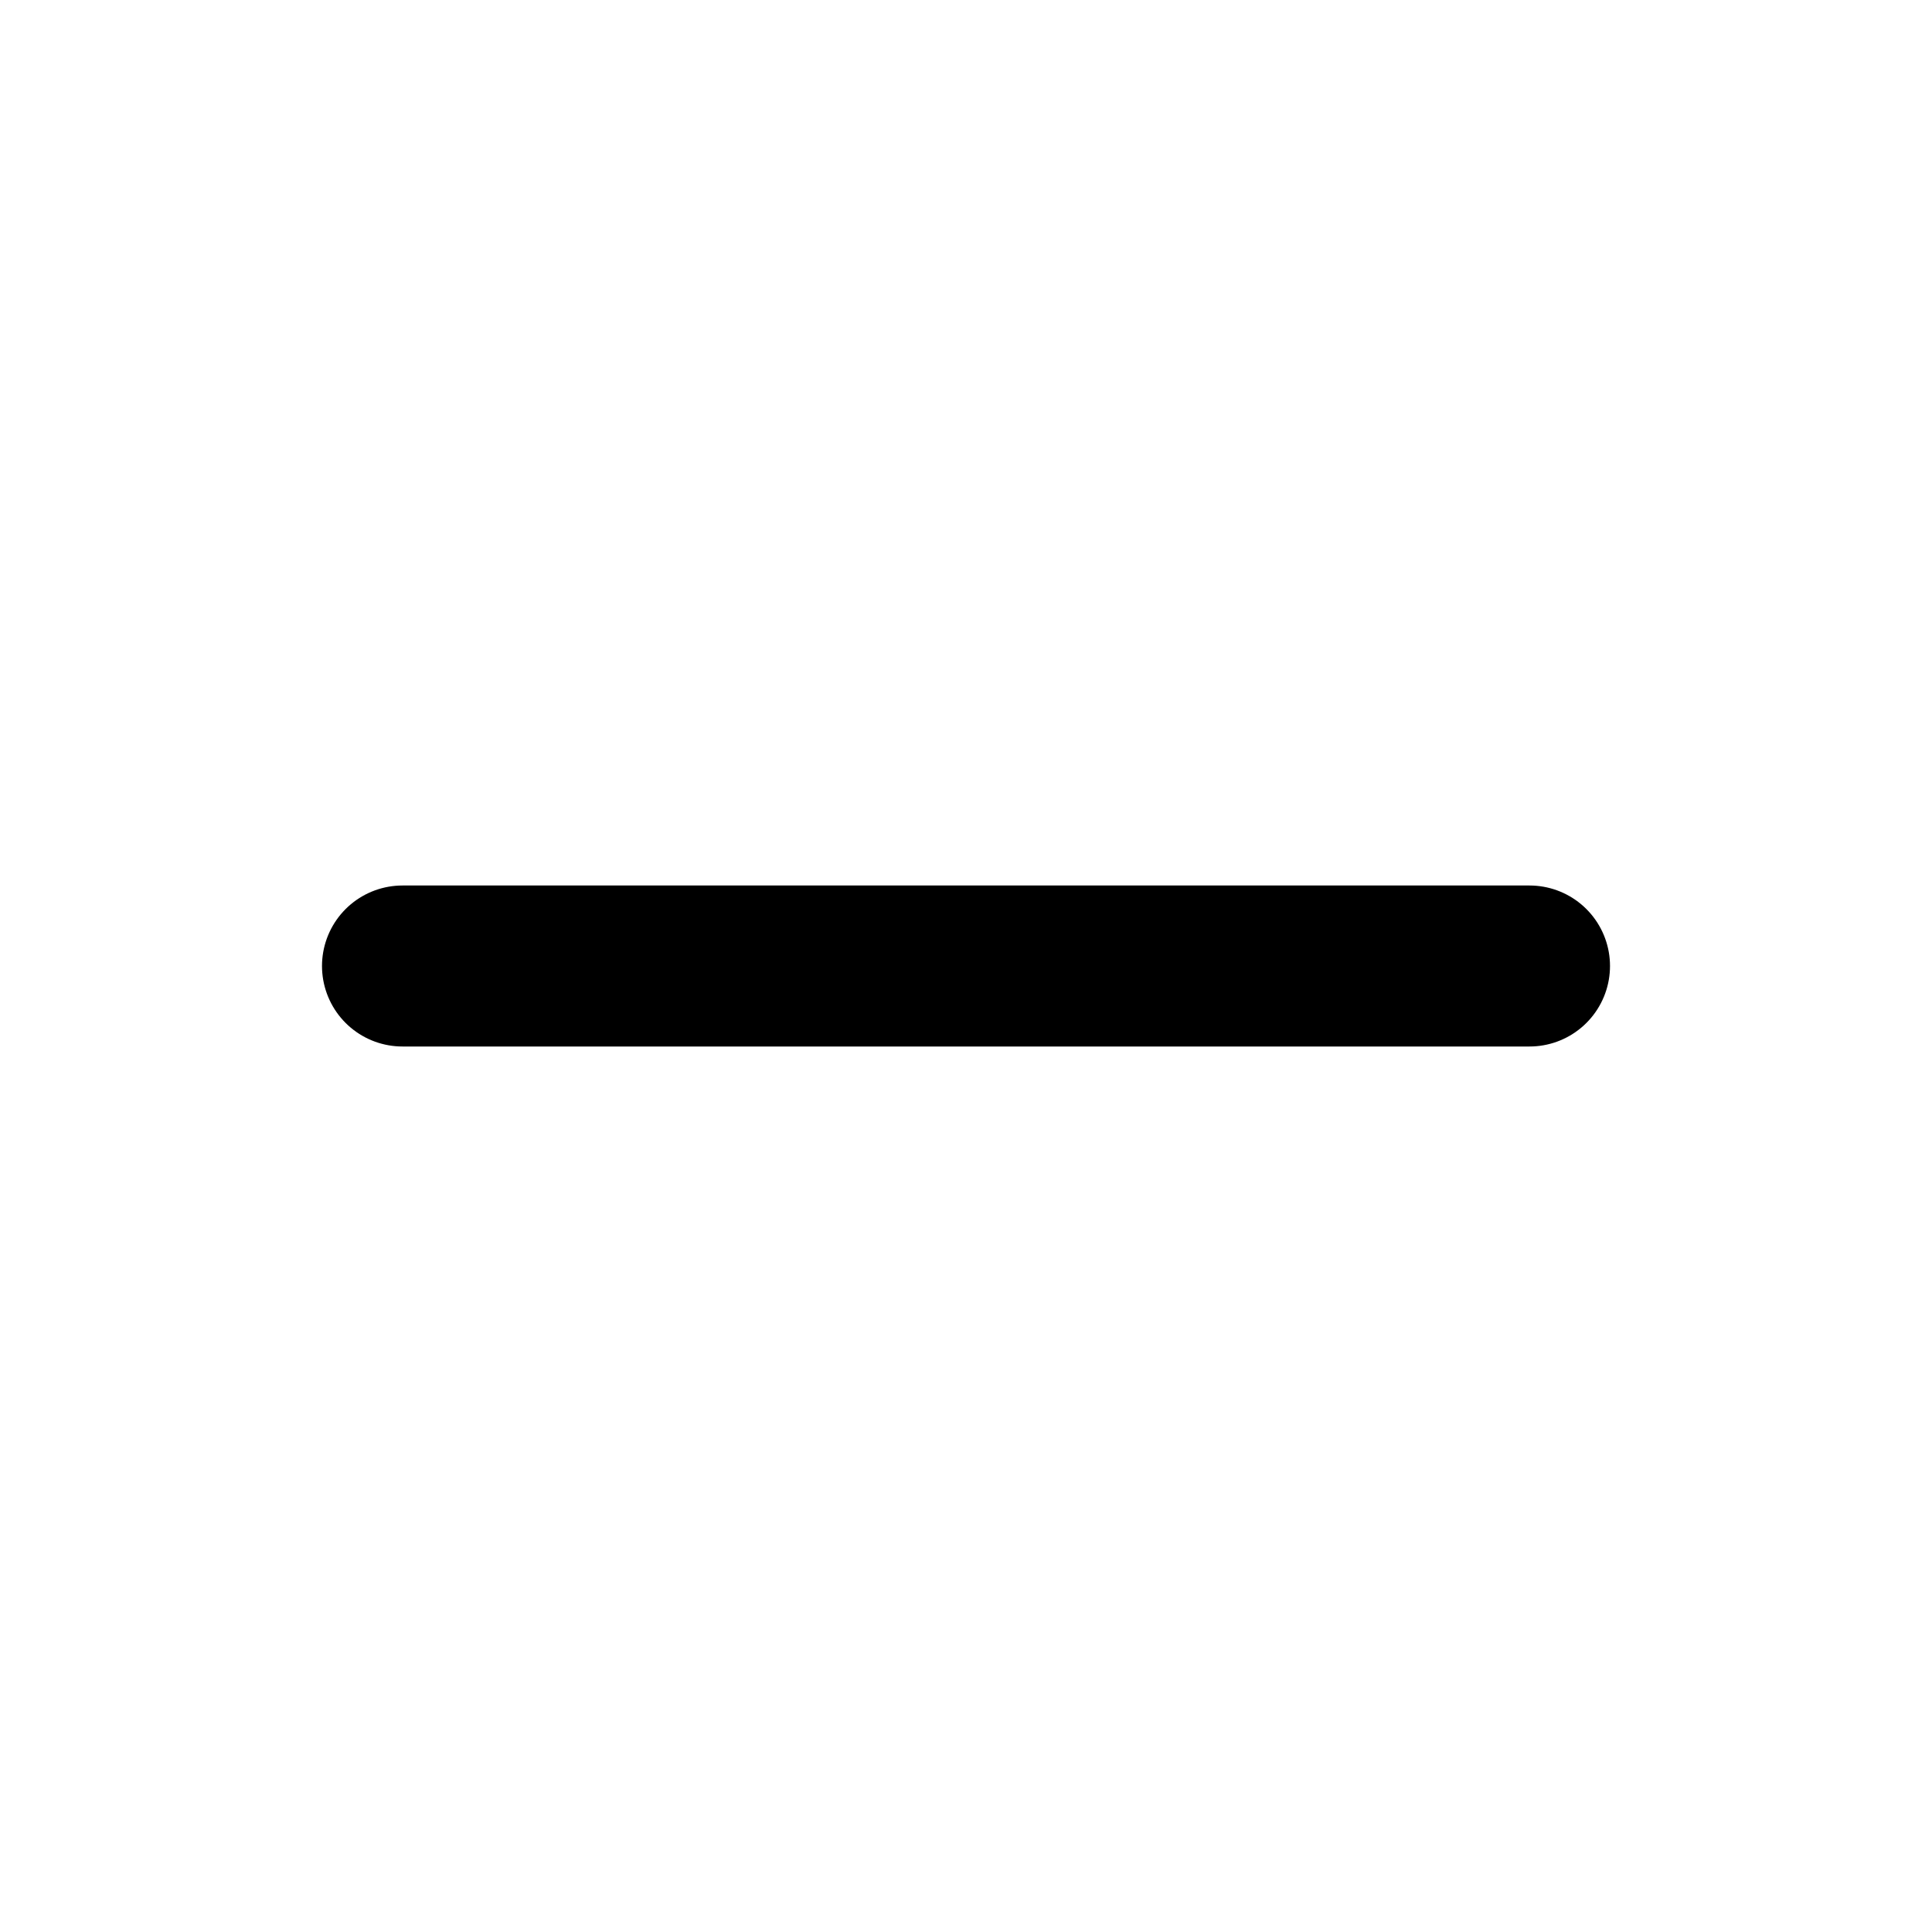
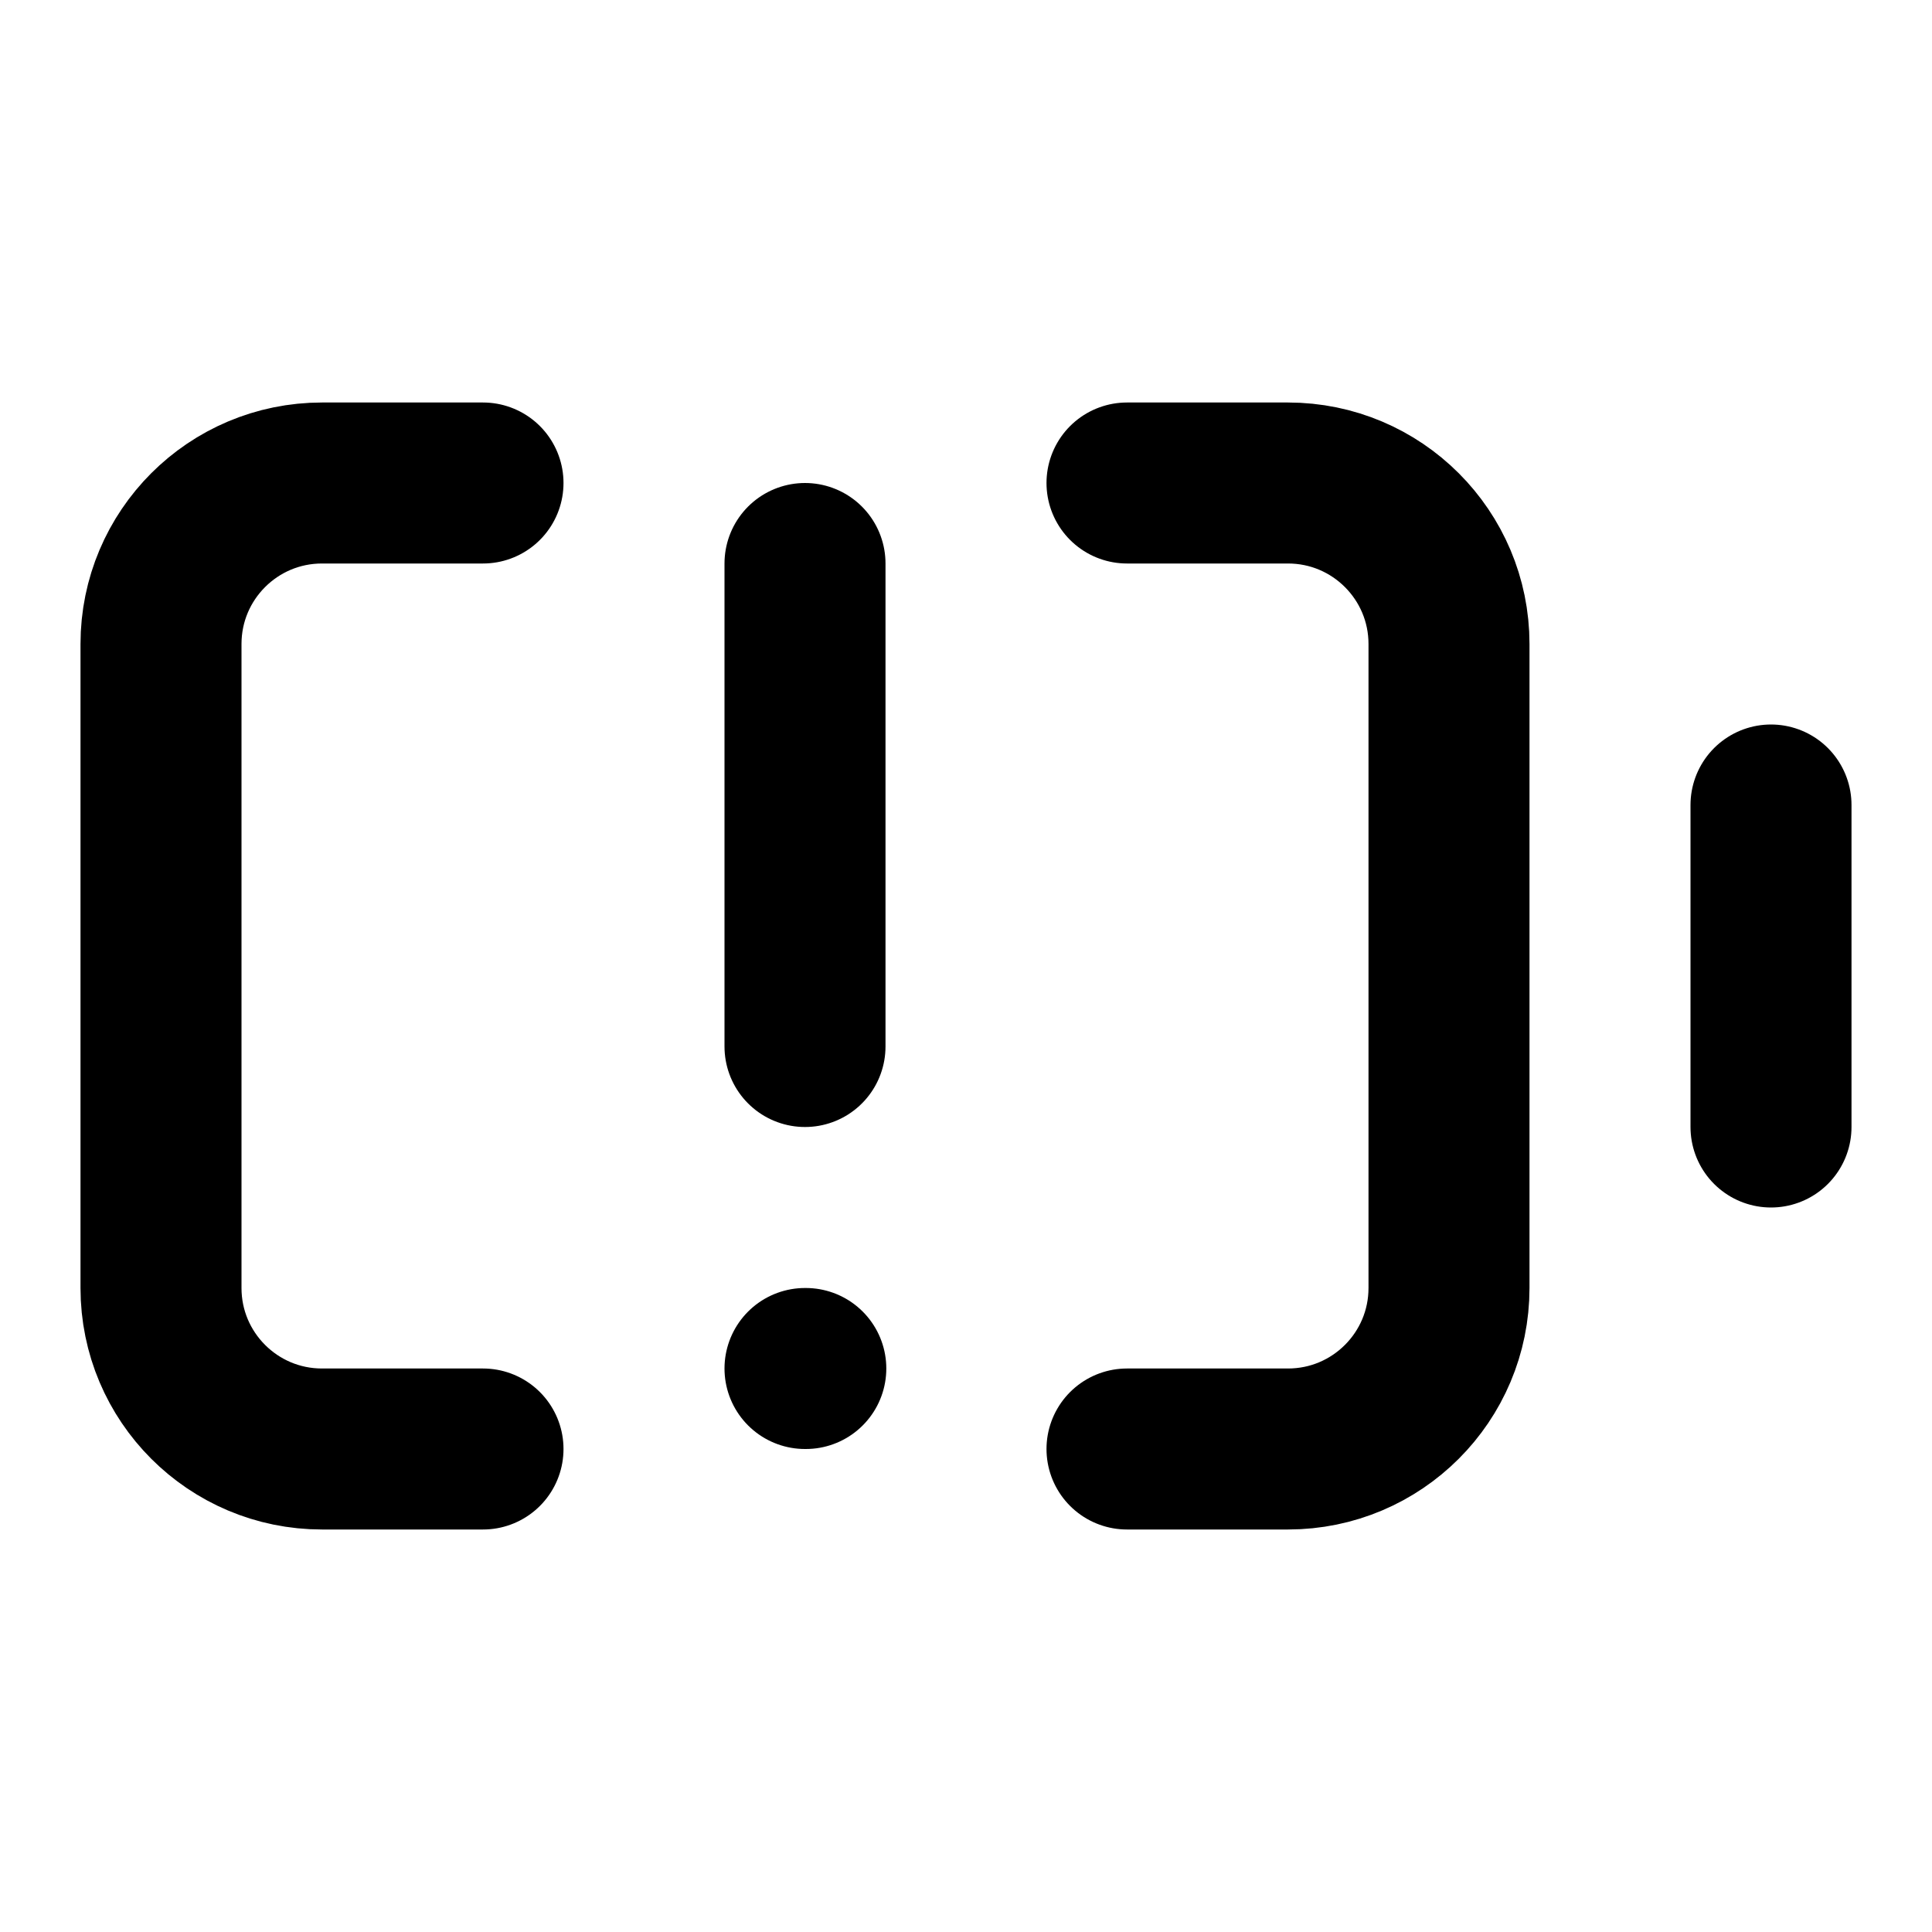
<svg xmlns="http://www.w3.org/2000/svg" width="24" height="24" viewBox="0 0 24 24" fill="none" stroke="currentColor" stroke-width="2" stroke-linecap="round" stroke-linejoin="round">
-   <path d="M5 12h14" />
+   <path d="M10 17h.01" />
+   <path d="M10 7v6" />
+   <path d="M14 6h2a2 2 0 0 1 2 2v8a2 2 0 0 1-2 2h-2" />
+   <path d="M22 14v-4" />
+   <path d="M6 18H4a2 2 0 0 1-2-2V8a2 2 0 0 1 2-2h2" />
</svg>
